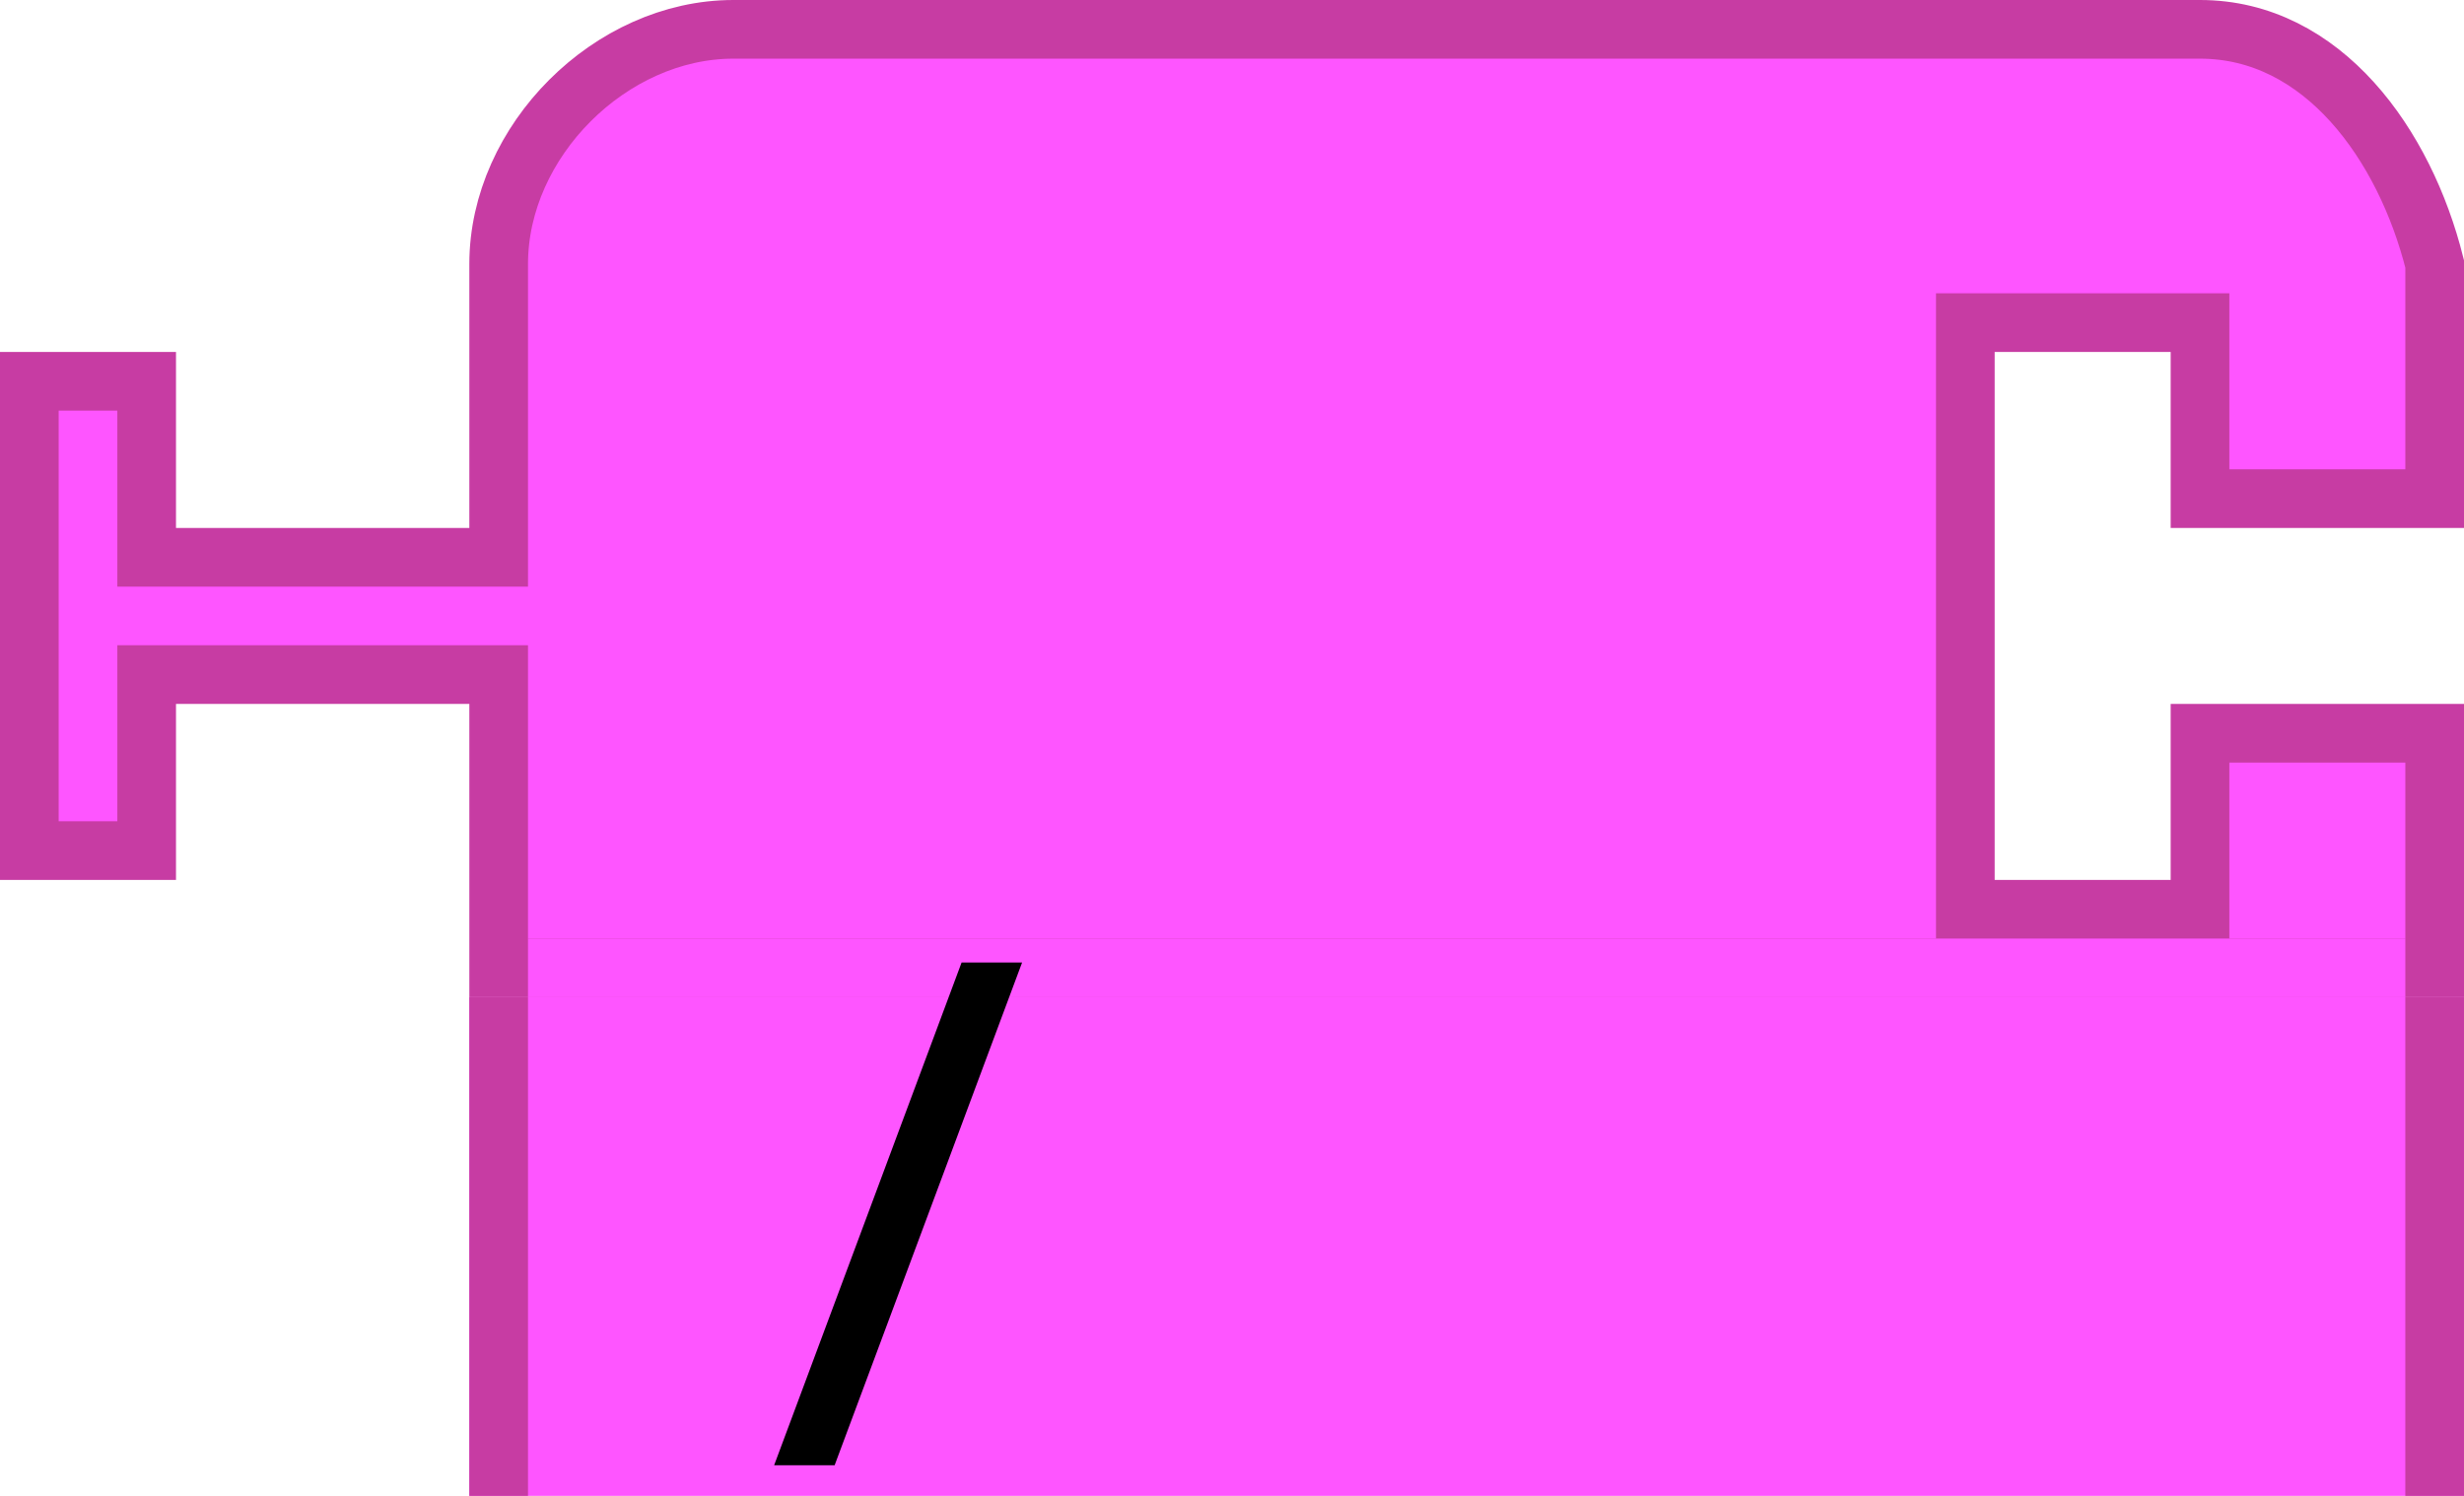
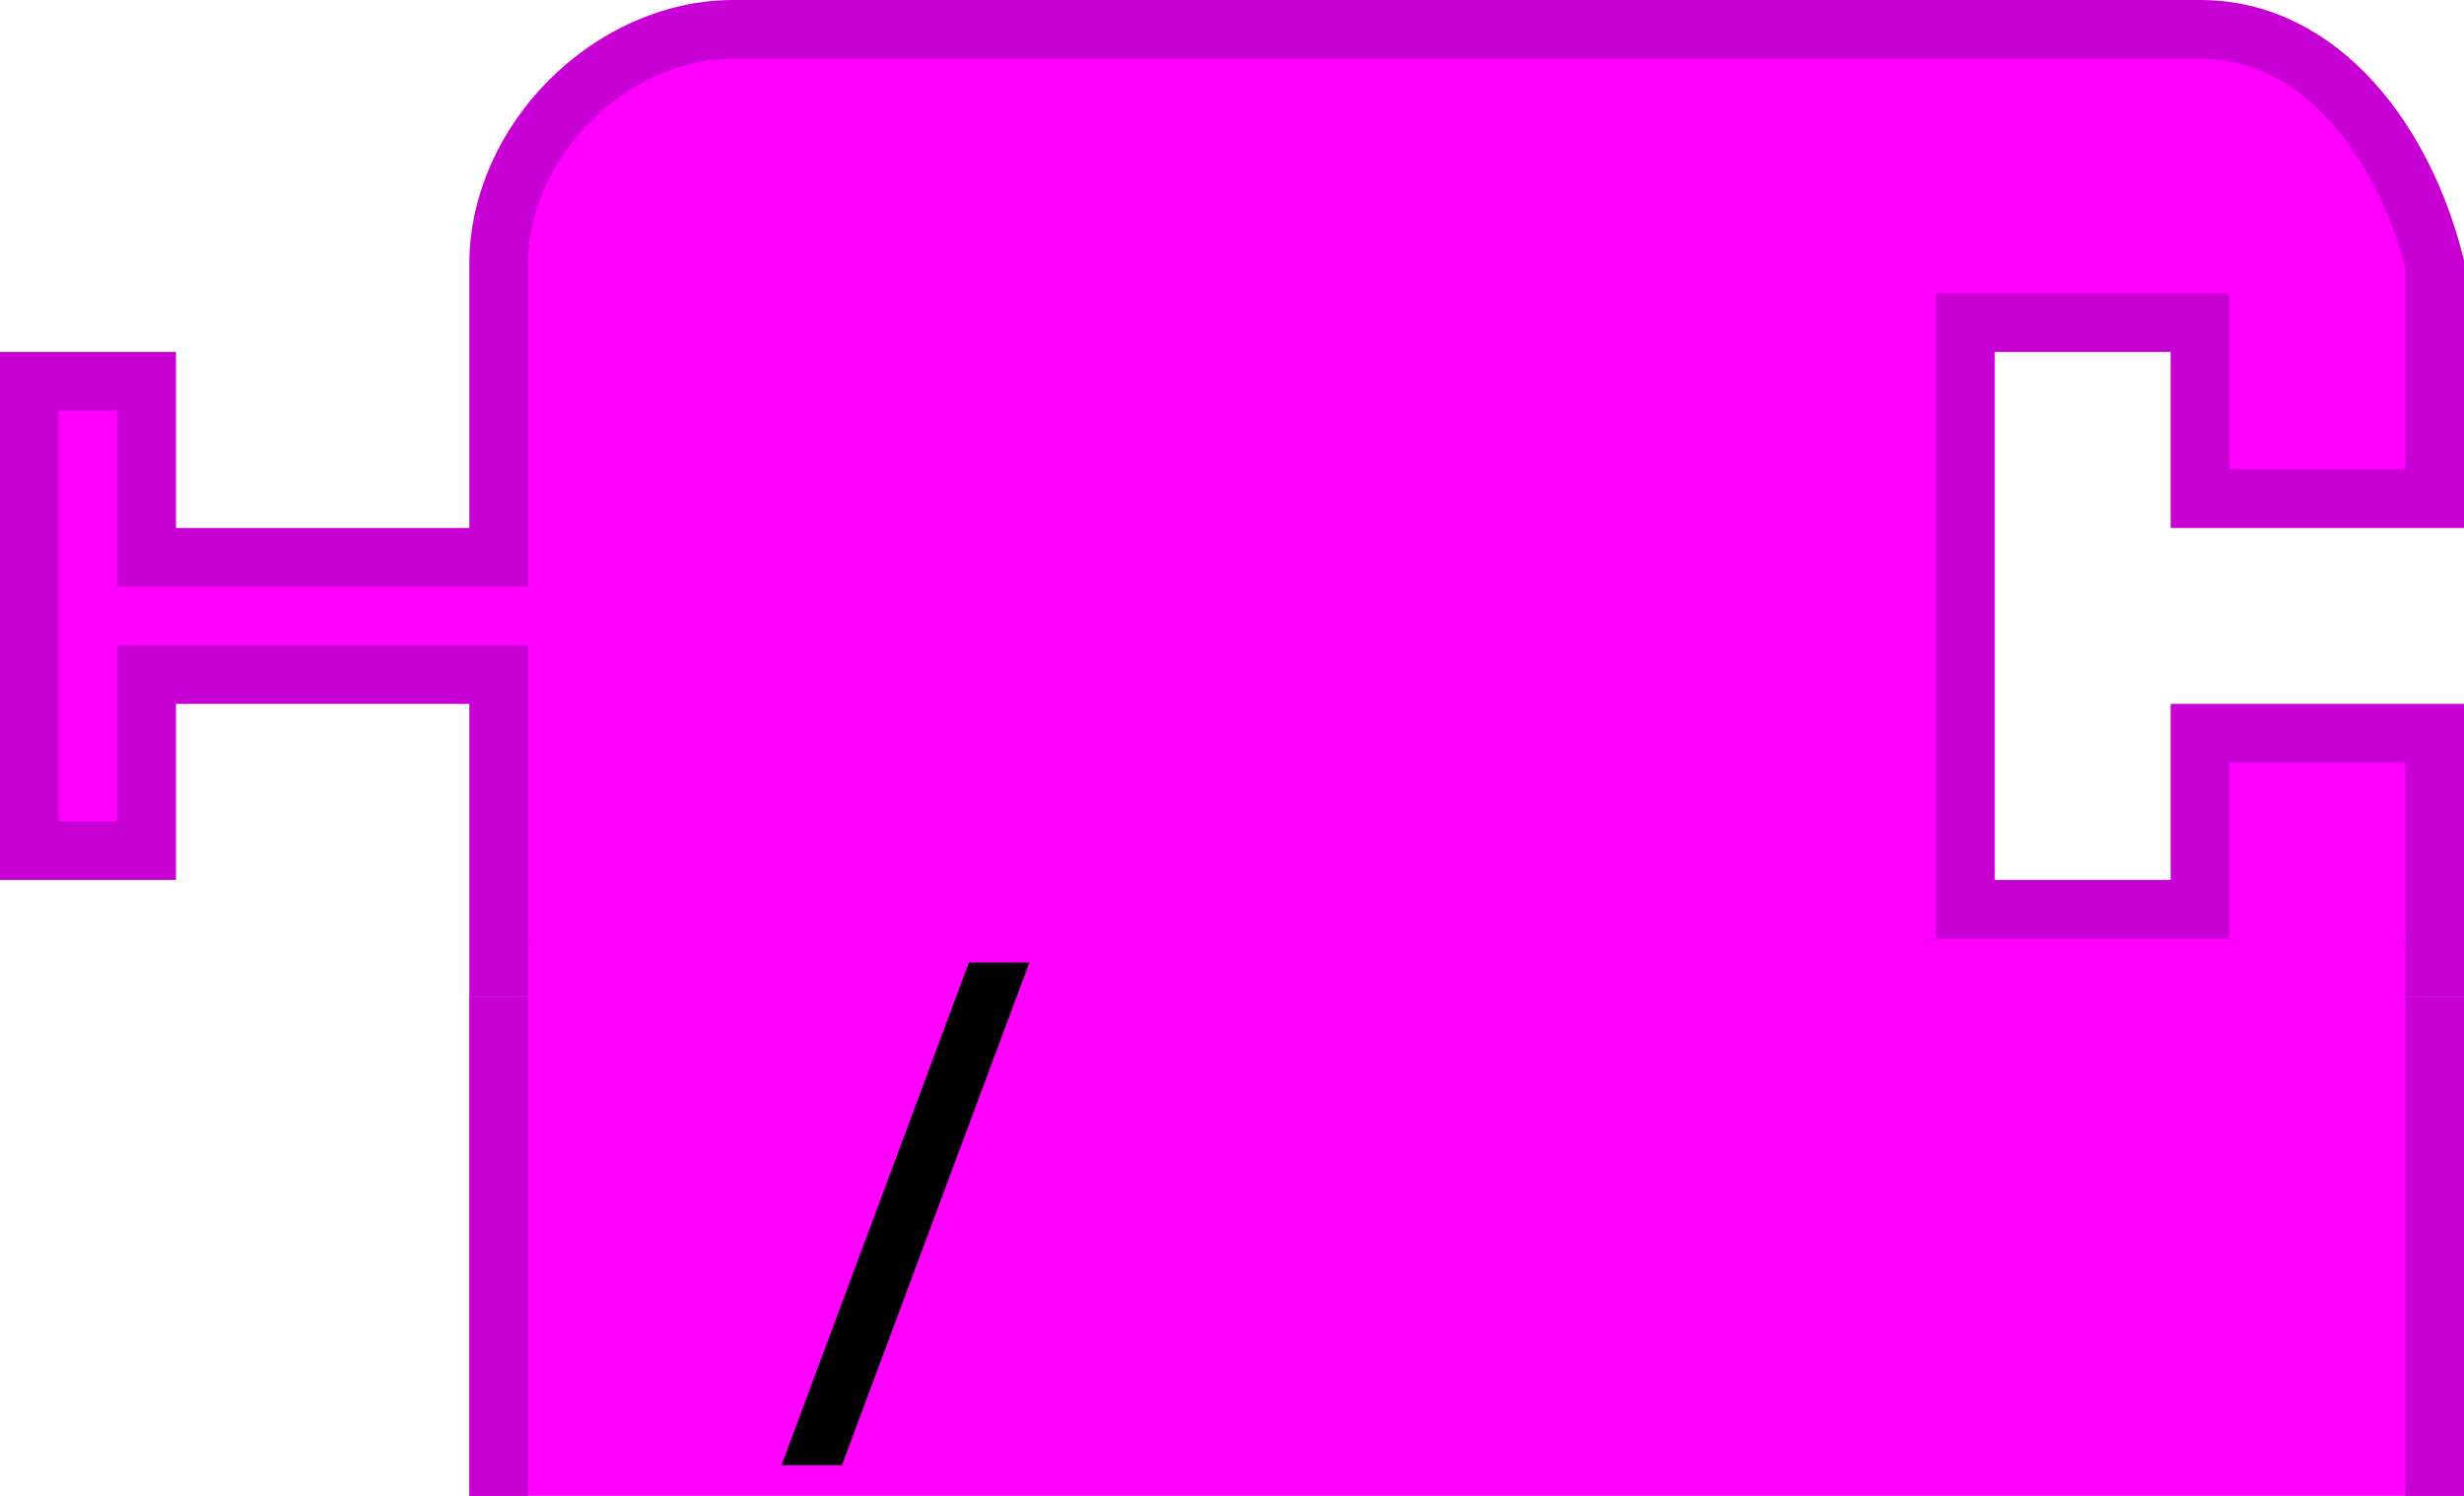
<svg xmlns="http://www.w3.org/2000/svg" version="1.1" width="84" height="51" id="svg2">
-   <defs id="defs10" />
-   <g transform="scale(2,2)" id="g4">
-     <path d="m 8.5,8.5 0,-4 c 0,-2.094 1.906,-4 4,-4 l 4,0 10,0 7,0 4,0 c 2.094,0 3.492,1.968 4,4 l 0,4 -4,0 0,-3 -4,0 0,10 4,0 0,-3 4,0 0,4 -33,0 0,-4 0,-1 -6,0 0,3 -2,0 0,-8 2,0 0,3 6,0 z" id="path6" style="fill:#fe55ff;fill-opacity:1;stroke:#c73ca3;stroke-width:1;stroke-linecap:round;stroke-opacity:1" />
+   <g transform="scale(2,2)" id="g4" style="stroke-width:1;stroke-miterlimit:4;stroke-dasharray:none">
+     <path d="m 8.5,8.5 0,-4 c 0,-2.094 1.906,-4 4,-4 l 4,0 10,0 7,0 4,0 c 2.094,0 3.492,1.968 4,4 l 0,4 -4,0 0,-3 -4,0 0,10 4,0 0,-3 4,0 0,4 -33,0 0,-4 0,-1 -6,0 0,3 -2,0 0,-8 2,0 0,3 6,0 z" id="path4" style="fill:#ff00ff;fill-opacity:1;stroke:#c700d3;stroke-width:1;stroke-linecap:round;stroke-miterlimit:4;stroke-opacity:1;stroke-dasharray:none" />
  </g>
-   <rect width="64" height="2" x="18" y="32" id="rect2984-3" style="fill:#fe55ff;fill-opacity:1;fill-rule:nonzero;stroke:none" />
+   <rect width="64" height="2" x="18" y="32" id="rect2984-3" style="fill:#ff00ff;fill-opacity:1;fill-rule:nonzero;stroke:none" />
  <g transform="translate(8.893617,-5.031915)" id="g3037">
-     <path d="m 7.106,39.032 0,17 68,0 0,-17 z" id="path6-3" style="fill:#fe55ff;fill-opacity:1;stroke:none" />
-     <rect width="2" height="17" x="7.106" y="39.032" id="rect3115" style="fill:#c73ca3;fill-opacity:1;fill-rule:nonzero;stroke:none" />
-     <rect width="2" height="17" x="73.106" y="39.032" id="rect3115-8" style="fill:#c73ca3;fill-opacity:1;fill-rule:nonzero;stroke:none" />
+     <path d="m 7.106,39.032 0,17 68,0 0,-17 z" id="path6-3" style="fill:#ff00ff;fill-opacity:1;stroke:none" />
+     <rect width="2" height="17" x="7.106" y="39.032" id="rect3115" style="fill:#c700d3;fill-opacity:1;fill-rule:nonzero;stroke:none" />
+     <rect width="2" height="17" x="73.106" y="39.032" id="rect3115-8" style="fill:#c700d3;fill-opacity:1;fill-rule:nonzero;stroke:none" />
  </g>
-   <text x="47.566" y="49.957" id="text2985" xml:space="preserve" style="font-size:16px;font-style:normal;font-weight:normal;text-align:end;line-height:125%;letter-spacing:0px;word-spacing:0px;text-anchor:end;fill:#000000;fill-opacity:1;stroke:none;font-family:Sans">
-     <tspan x="47.566" y="49.957" id="tspan2987" style="font-size:24px">/</tspan>
+   <text x="47.816" y="49.957" id="text2985" xml:space="preserve" style="font-size:16px;font-style:normal;font-weight:normal;text-align:end;line-height:125%;letter-spacing:0px;word-spacing:0px;text-anchor:end;fill:#000000;fill-opacity:1;stroke:none;font-family:Sans">
+     <tspan x="47.816" y="49.957" id="tspan2987" style="font-size:24px">/</tspan>
  </text>
</svg>
